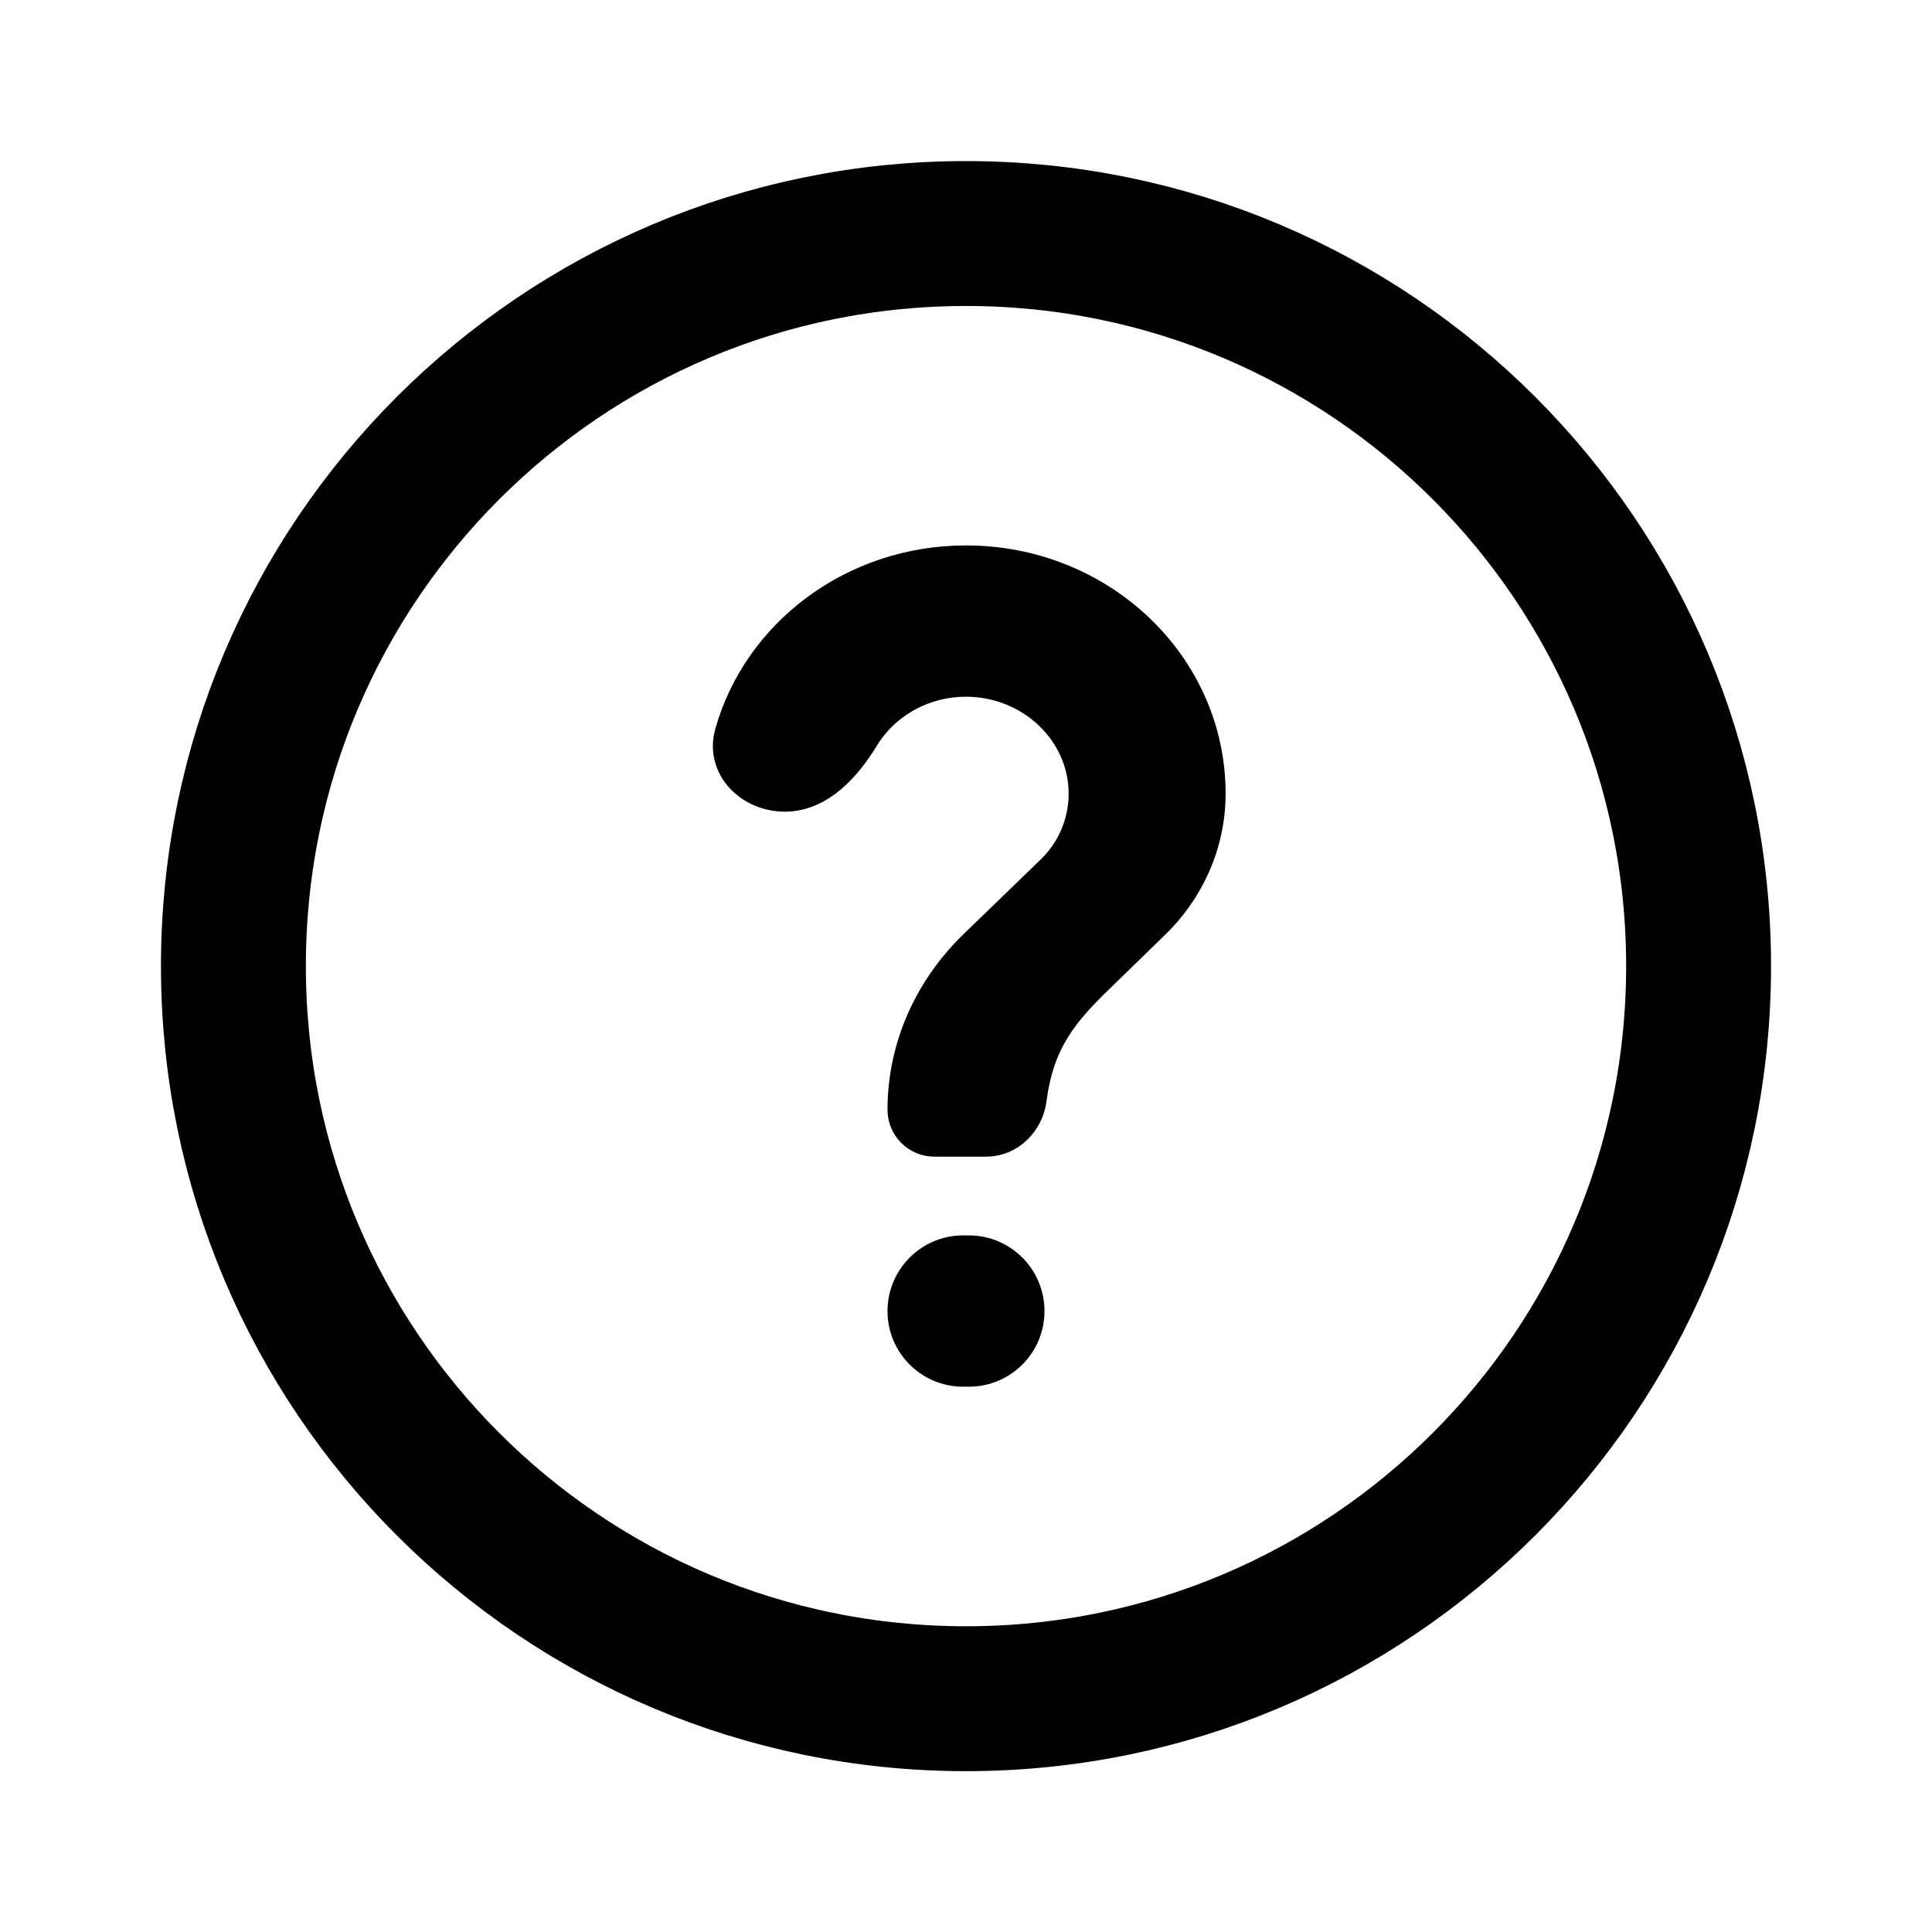
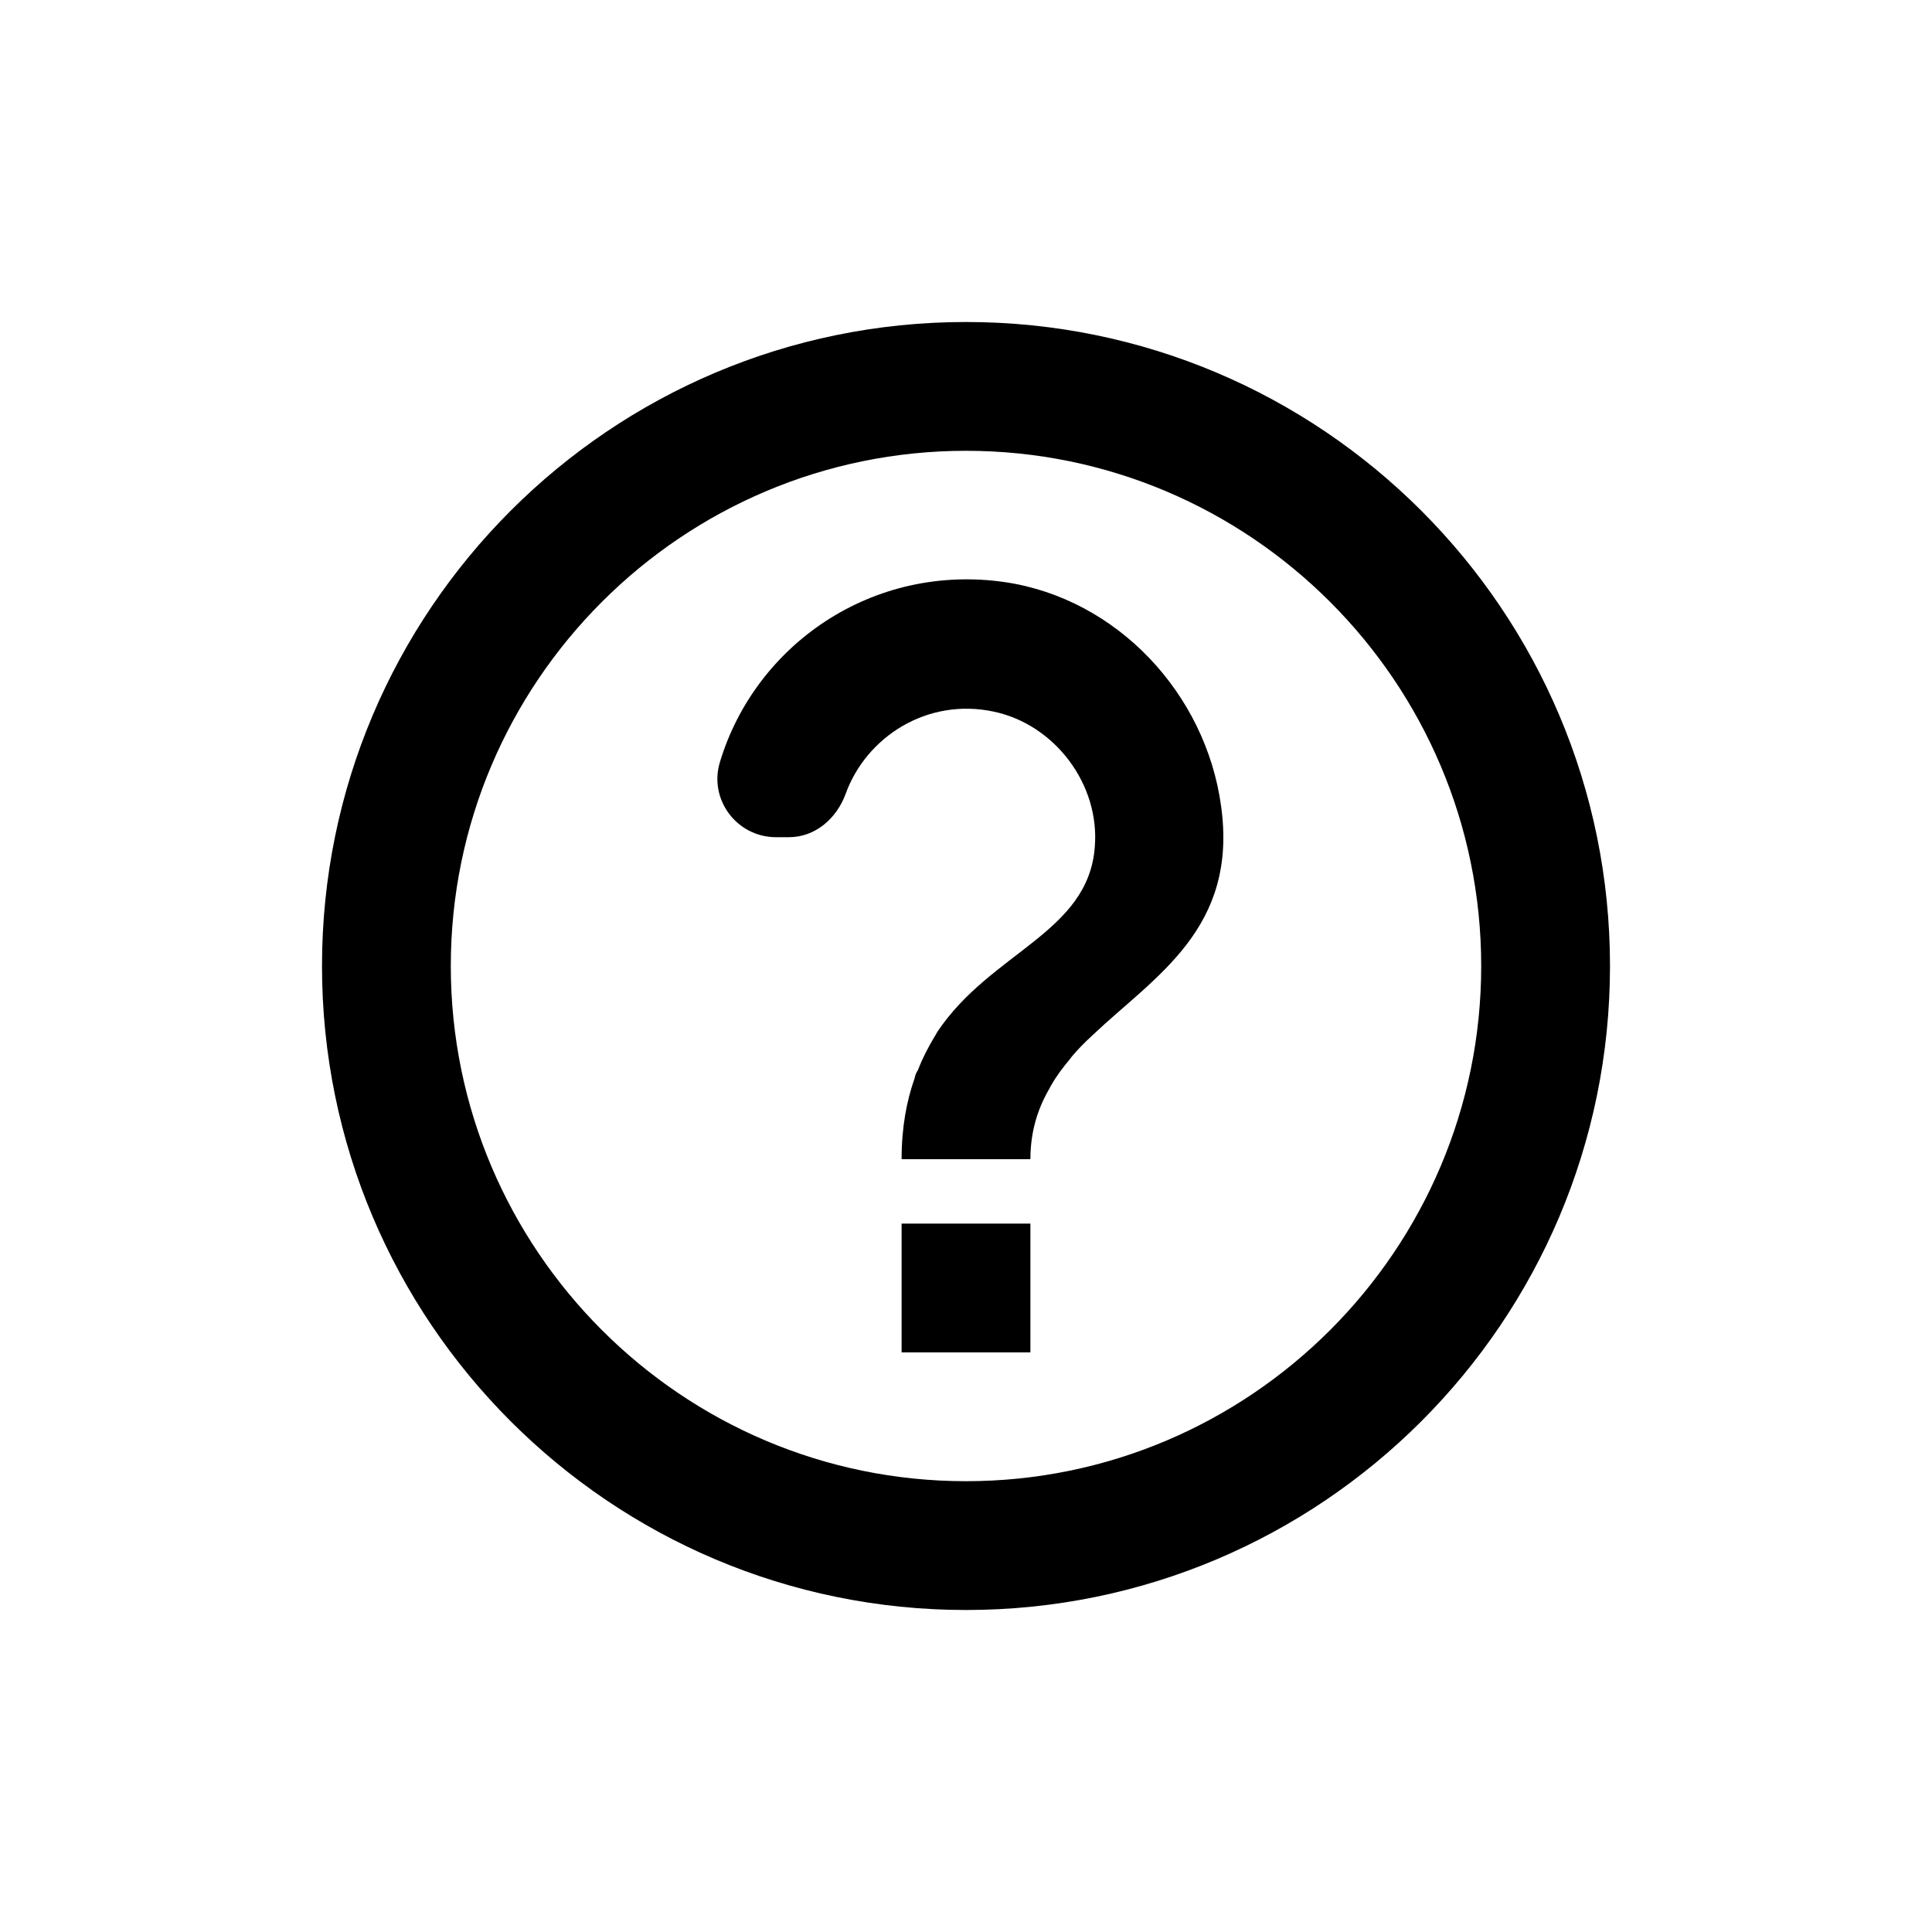
- <svg xmlns="http://www.w3.org/2000/svg" width="16" height="16" viewBox="0 0 16 16" fill="none">
-   <circle cx="8" cy="8.001" r="6.067" stroke="currentColor" stroke-width="1.2" />
-   <path d="M8.5 10.858C8.5 11.121 8.287 11.334 8.024 11.334H7.976C7.713 11.334 7.5 11.121 7.5 10.858C7.5 10.595 7.713 10.381 7.976 10.381H8.024C8.287 10.381 8.5 10.595 8.5 10.858ZM9.535 7.643L9.085 8.081C8.787 8.369 8.581 8.615 8.519 9.096C8.496 9.279 8.351 9.429 8.167 9.429H7.738C7.607 9.429 7.5 9.322 7.5 9.191C7.5 8.667 7.725 8.191 8.085 7.843L8.705 7.243C8.89 7.072 9 6.834 9 6.572C9 6.048 8.55 5.62 8 5.62C7.631 5.62 7.308 5.812 7.134 6.097C6.991 6.333 6.776 6.572 6.5 6.572C6.224 6.572 5.993 6.344 6.068 6.078C6.296 5.265 7.074 4.667 8 4.667C9.105 4.667 10 5.52 10 6.572C10 6.991 9.82 7.372 9.535 7.643Z" fill="currentColor" stroke="currentColor" stroke-width="0.3" />
+ <svg xmlns="http://www.w3.org/2000/svg" width="24" height="24" viewBox="0 0 24 24" fill="none">
+   <path d="M12 4C7.584 4 4 7.584 4 12C4 16.416 7.584 20 12 20C16.416 20 20 16.416 20 12C20 7.584 16.416 4 12 4ZM12 18.4C8.472 18.4 5.6 15.528 5.6 12C5.6 8.472 8.472 5.6 12 5.6C15.528 5.6 18.4 8.472 18.4 12C18.4 15.528 15.528 18.4 12 18.4ZM11.2 15.2H12.8V16.8H11.2V15.2ZM12.488 7.232C10.84 6.992 9.384 8.008 8.944 9.464C8.8 9.928 9.152 10.4 9.64 10.4H9.8C10.128 10.4 10.392 10.168 10.504 9.864C10.76 9.152 11.52 8.664 12.344 8.84C13.104 9 13.664 9.744 13.6 10.52C13.52 11.592 12.304 11.824 11.64 12.824C11.64 12.832 11.632 12.832 11.632 12.84C11.624 12.856 11.616 12.864 11.608 12.88C11.536 13 11.464 13.136 11.408 13.28C11.4 13.304 11.384 13.32 11.376 13.344C11.368 13.36 11.368 13.376 11.36 13.4C11.264 13.672 11.2 14 11.2 14.4H12.8C12.8 14.064 12.888 13.784 13.024 13.544C13.04 13.52 13.048 13.496 13.064 13.472C13.128 13.36 13.208 13.256 13.288 13.16C13.296 13.152 13.304 13.136 13.312 13.128C13.392 13.032 13.48 12.944 13.576 12.856C14.344 12.128 15.384 11.536 15.168 10.008C14.976 8.616 13.88 7.44 12.488 7.232Z" fill="currentColor" />
</svg>
